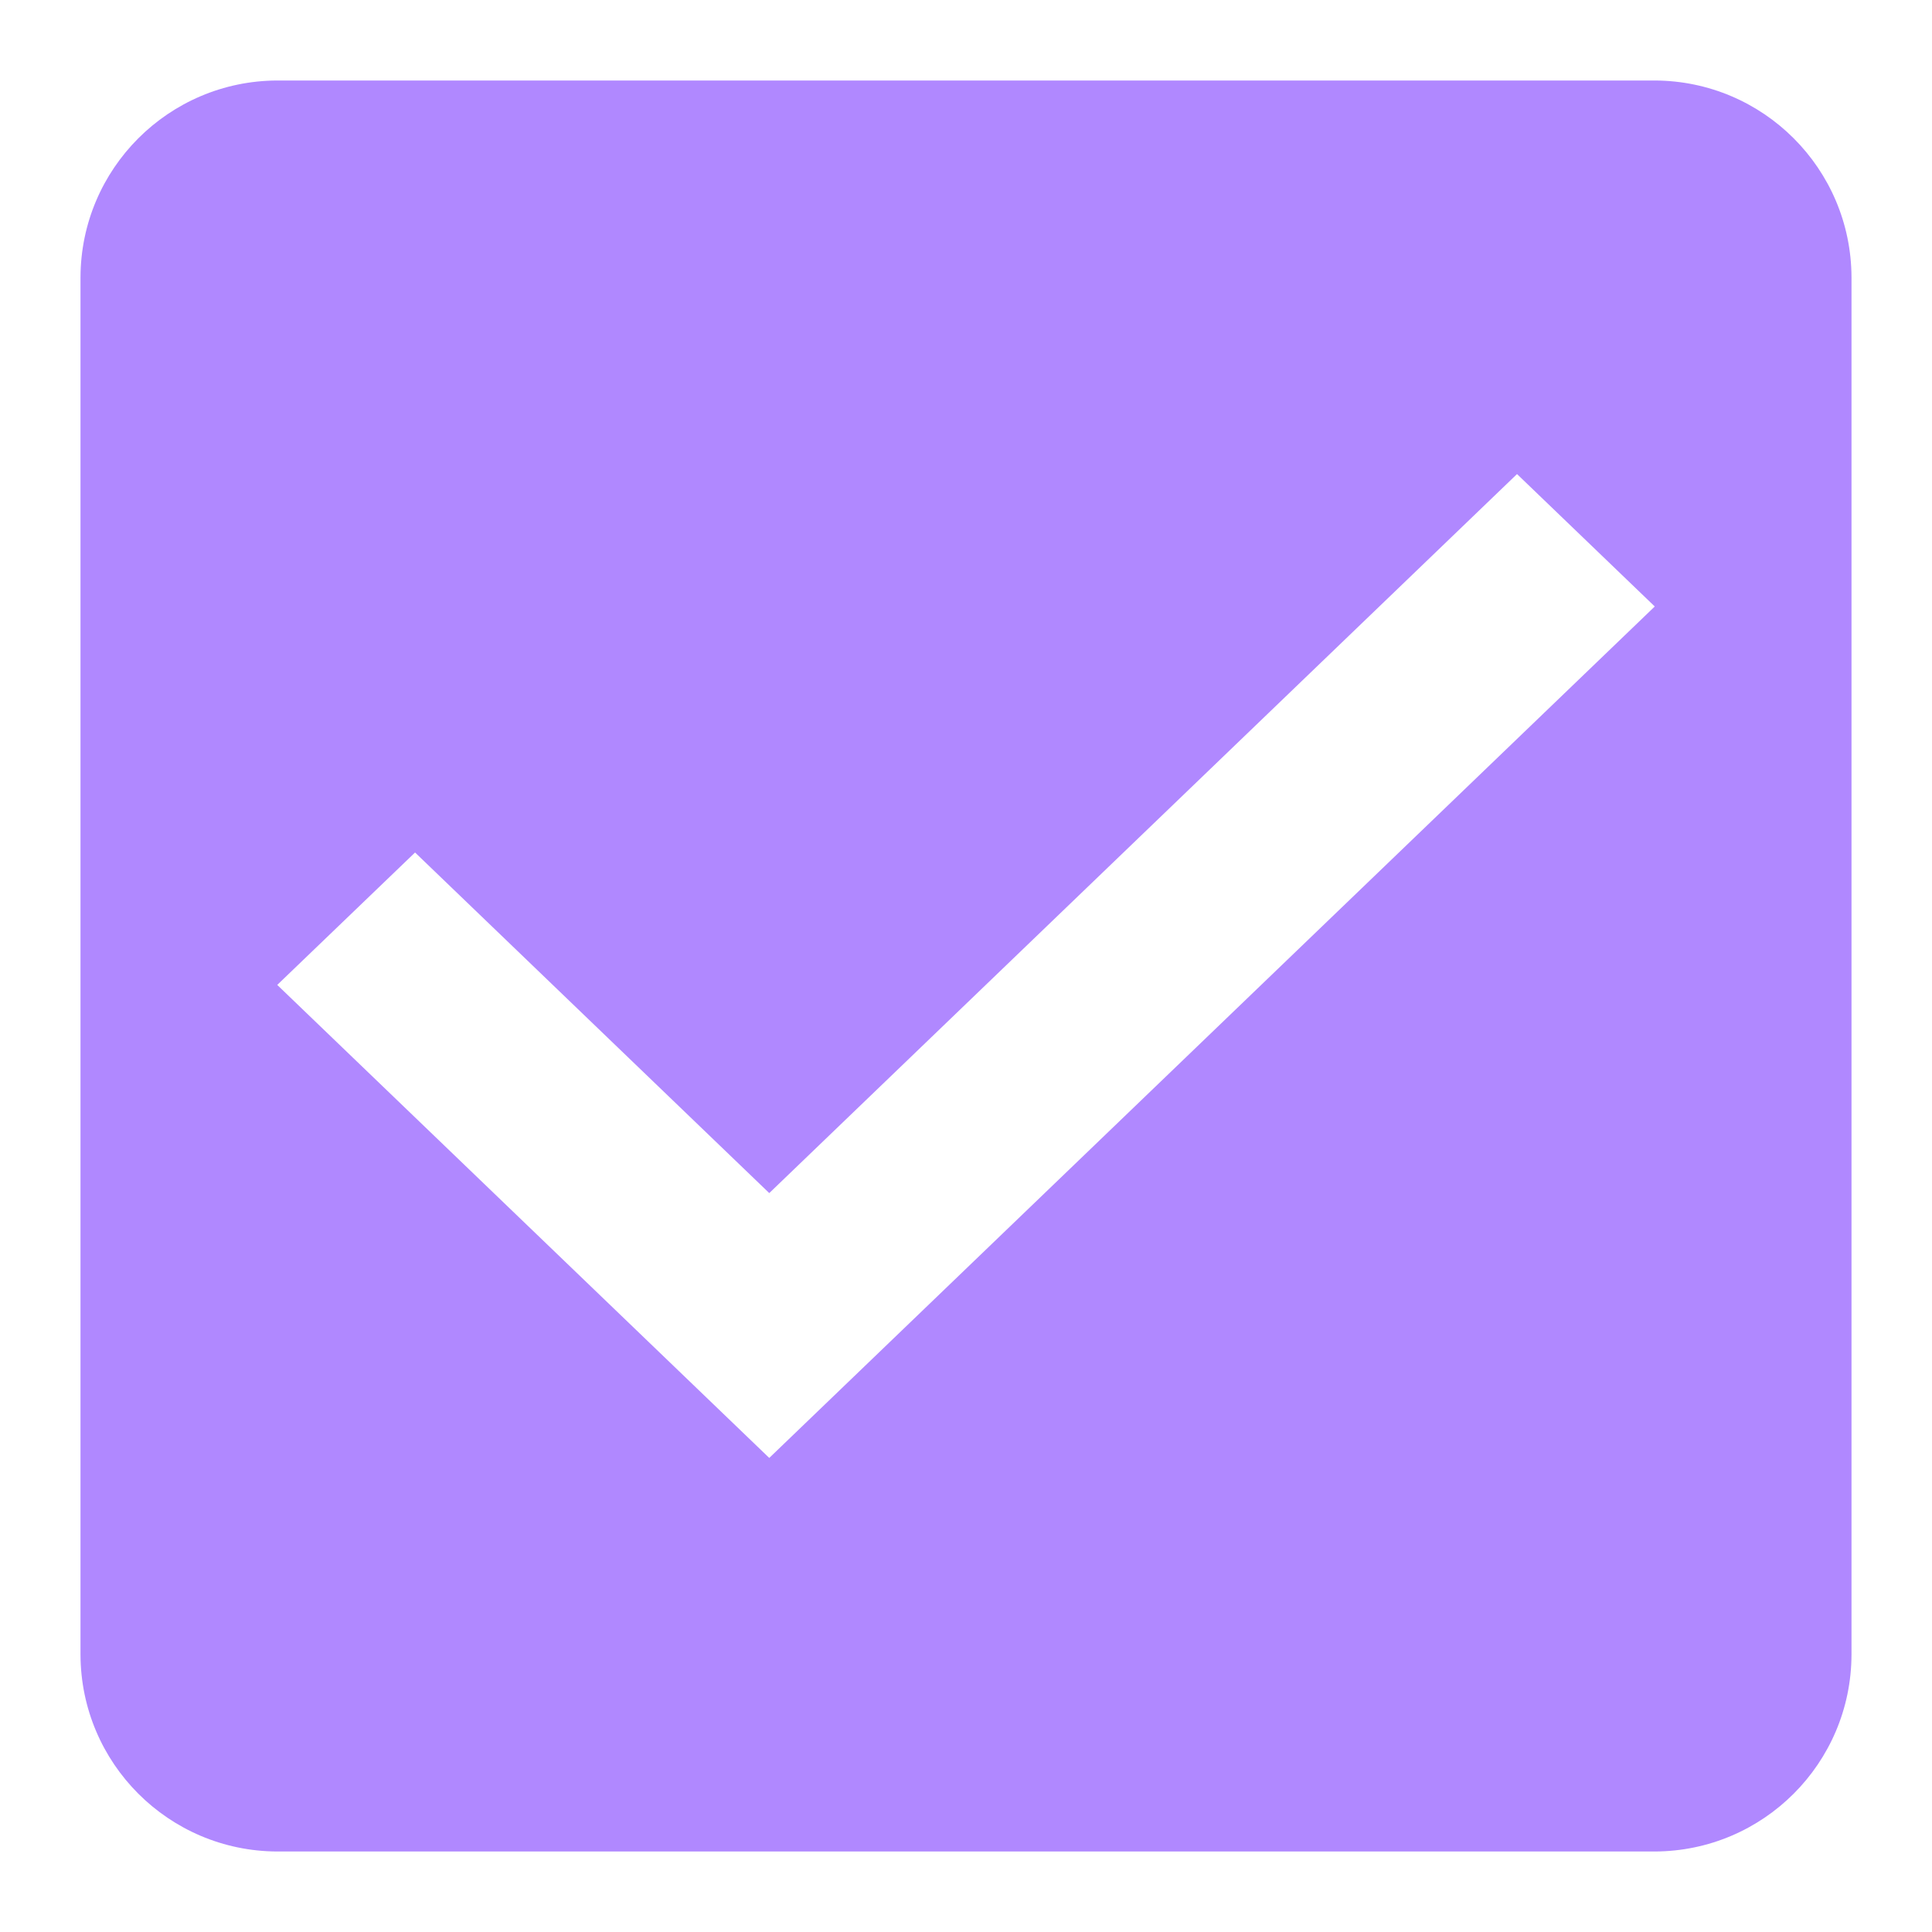
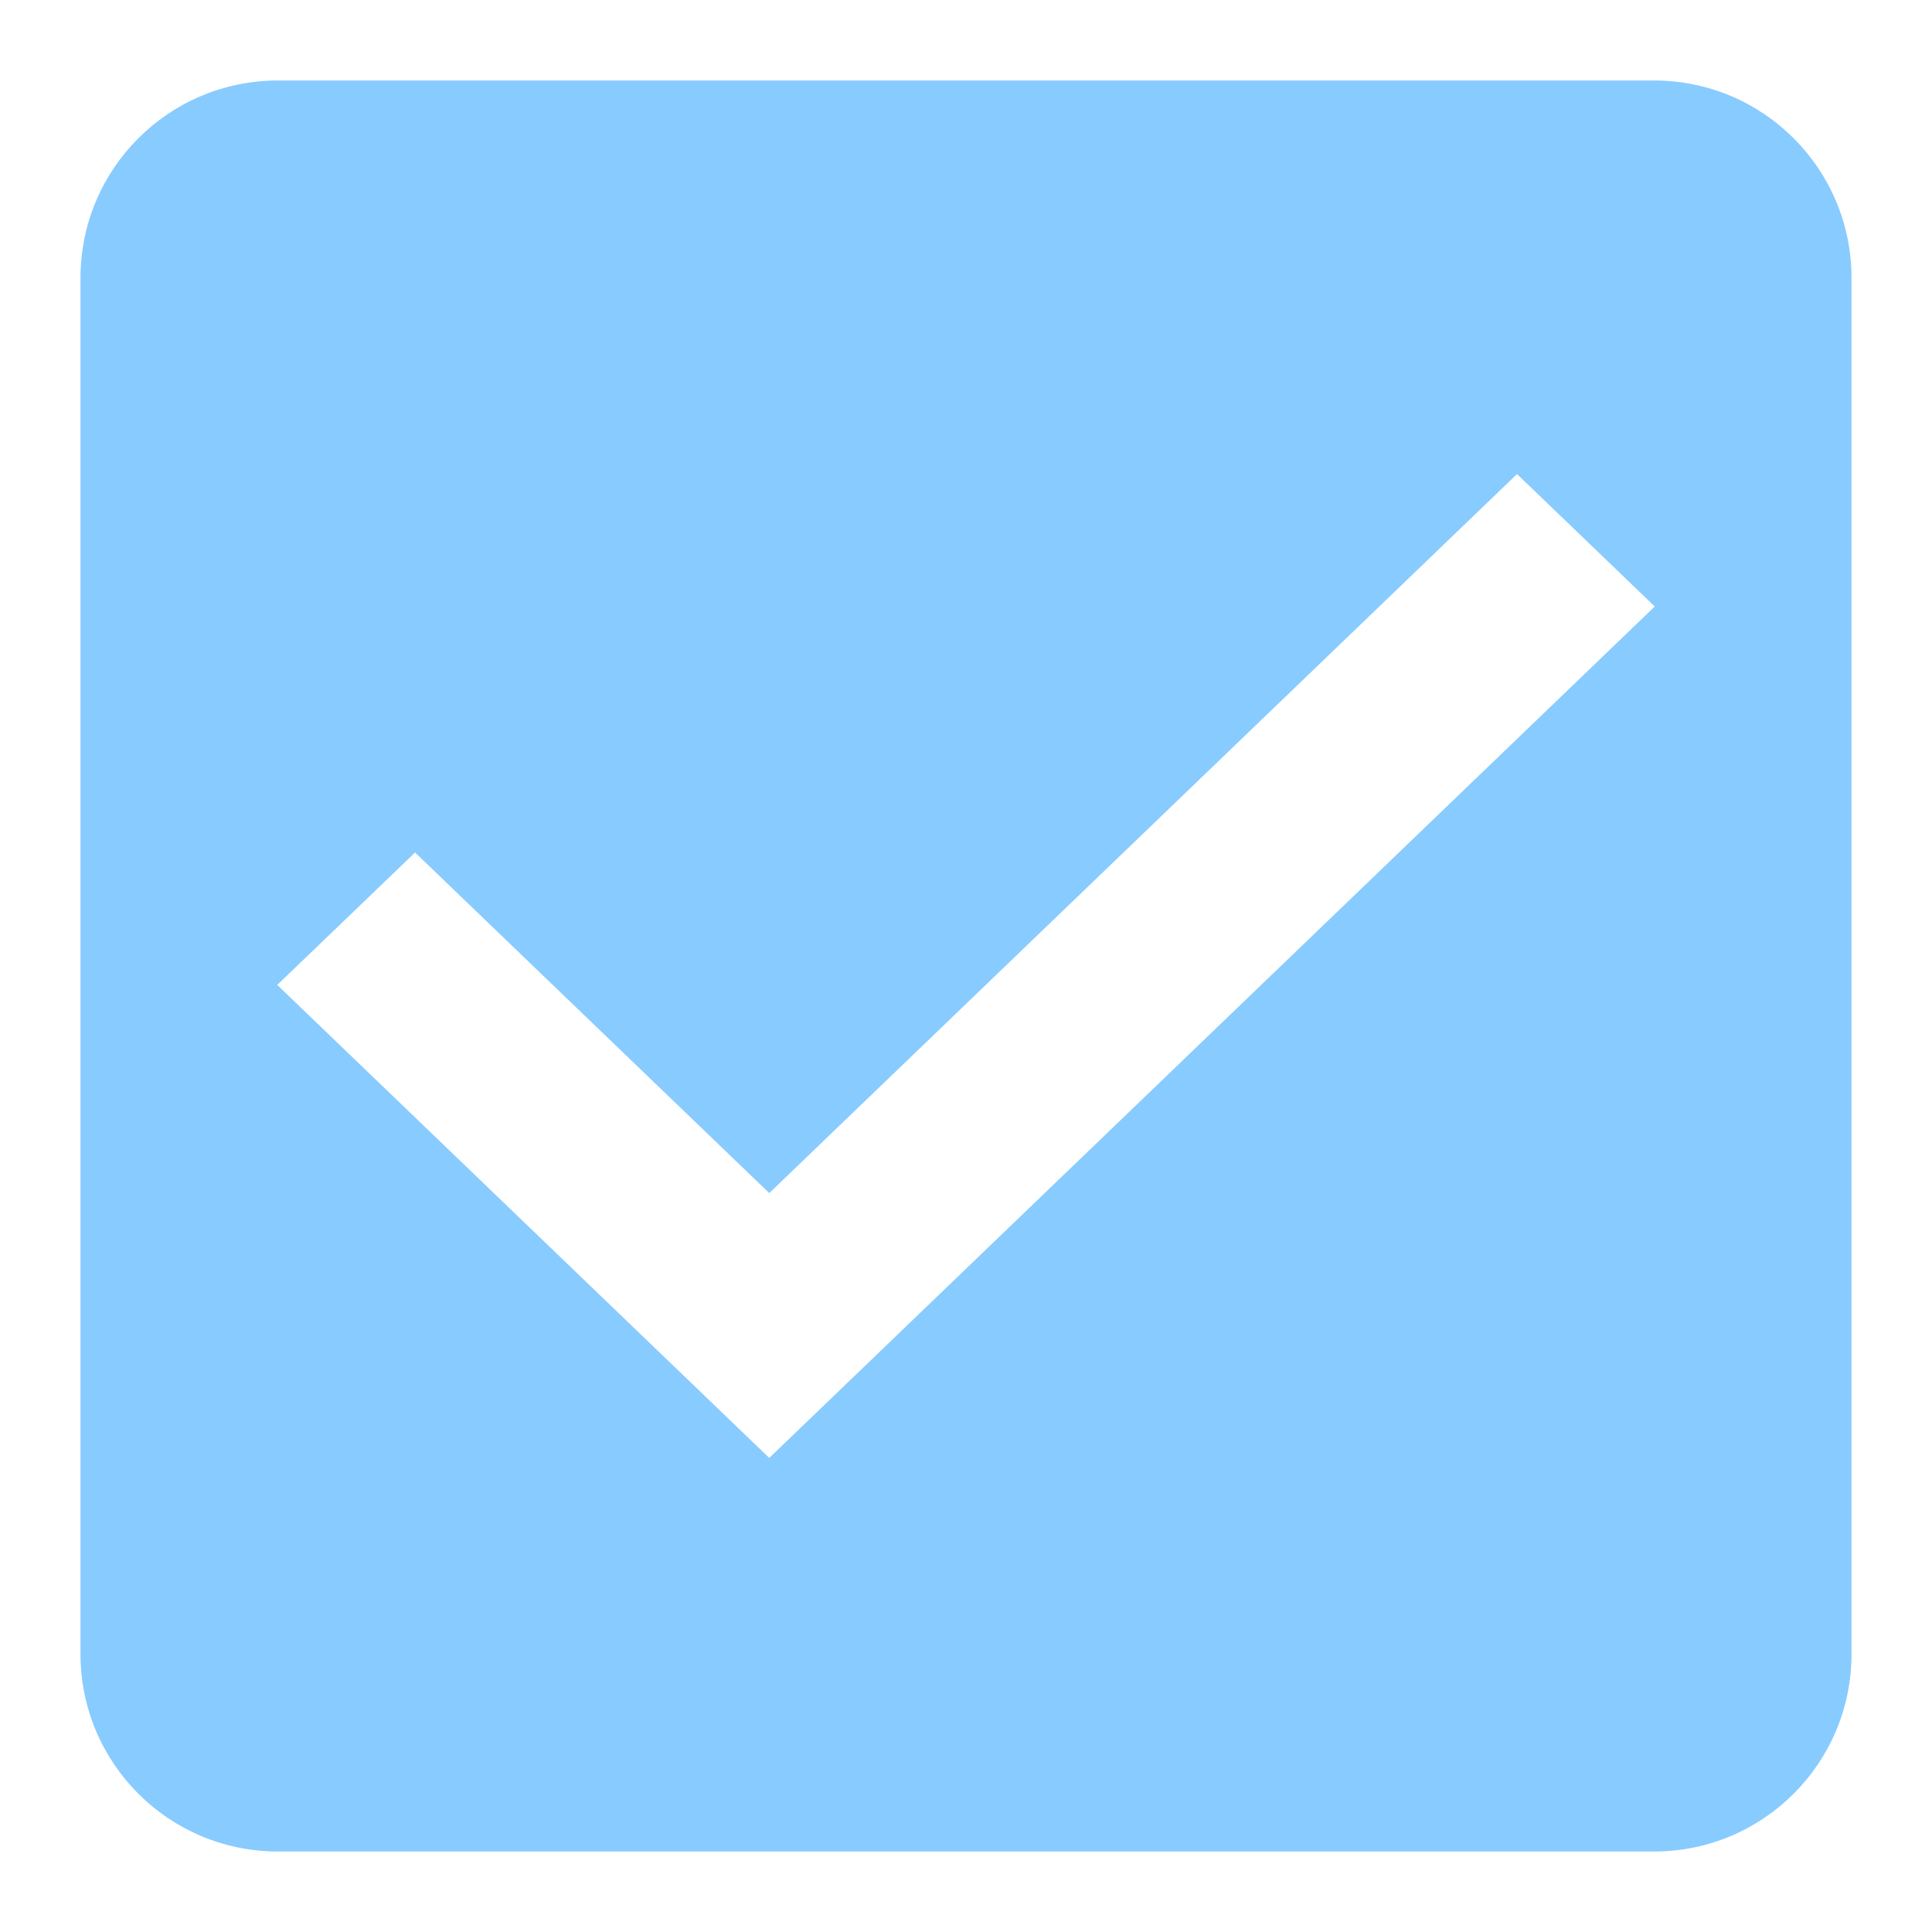
<svg xmlns="http://www.w3.org/2000/svg" width="24" height="24" viewBox="0 0 24 24">
  <defs>
    <style type="text/css">
-             .cls-1{fill:#B088FF;fill-rule:evenodd}.cls-2{fill:none}
+             .cls-1{fill:#88cbff;fill-rule:evenodd}.cls-2{fill:none}
        </style>
  </defs>
  <g id="check_active" transform="translate(-290 -244)">
    <g id="Group_8199" data-name="Group 8199" transform="translate(291 245)">
      <path id="check_on_light" d="M22.556 3H5.444A2.452 2.452 0 0 0 3 5.444v17.112A2.452 2.452 0 0 0 5.444 25h17.112A2.452 2.452 0 0 0 25 22.556V5.444A2.452 2.452 0 0 0 22.556 3zm-11 17.111l-6.112-5.876 1.712-1.645 4.4 4.231 9.289-8.932 1.711 1.645-11 10.577z" class="cls-1" transform="translate(-3 -3)" />
    </g>
    <path id="Rectangle_4538" d="M0 0h24v24H0z" class="cls-2" data-name="Rectangle 4538" transform="translate(290 244)" />
  </g>
</svg>
